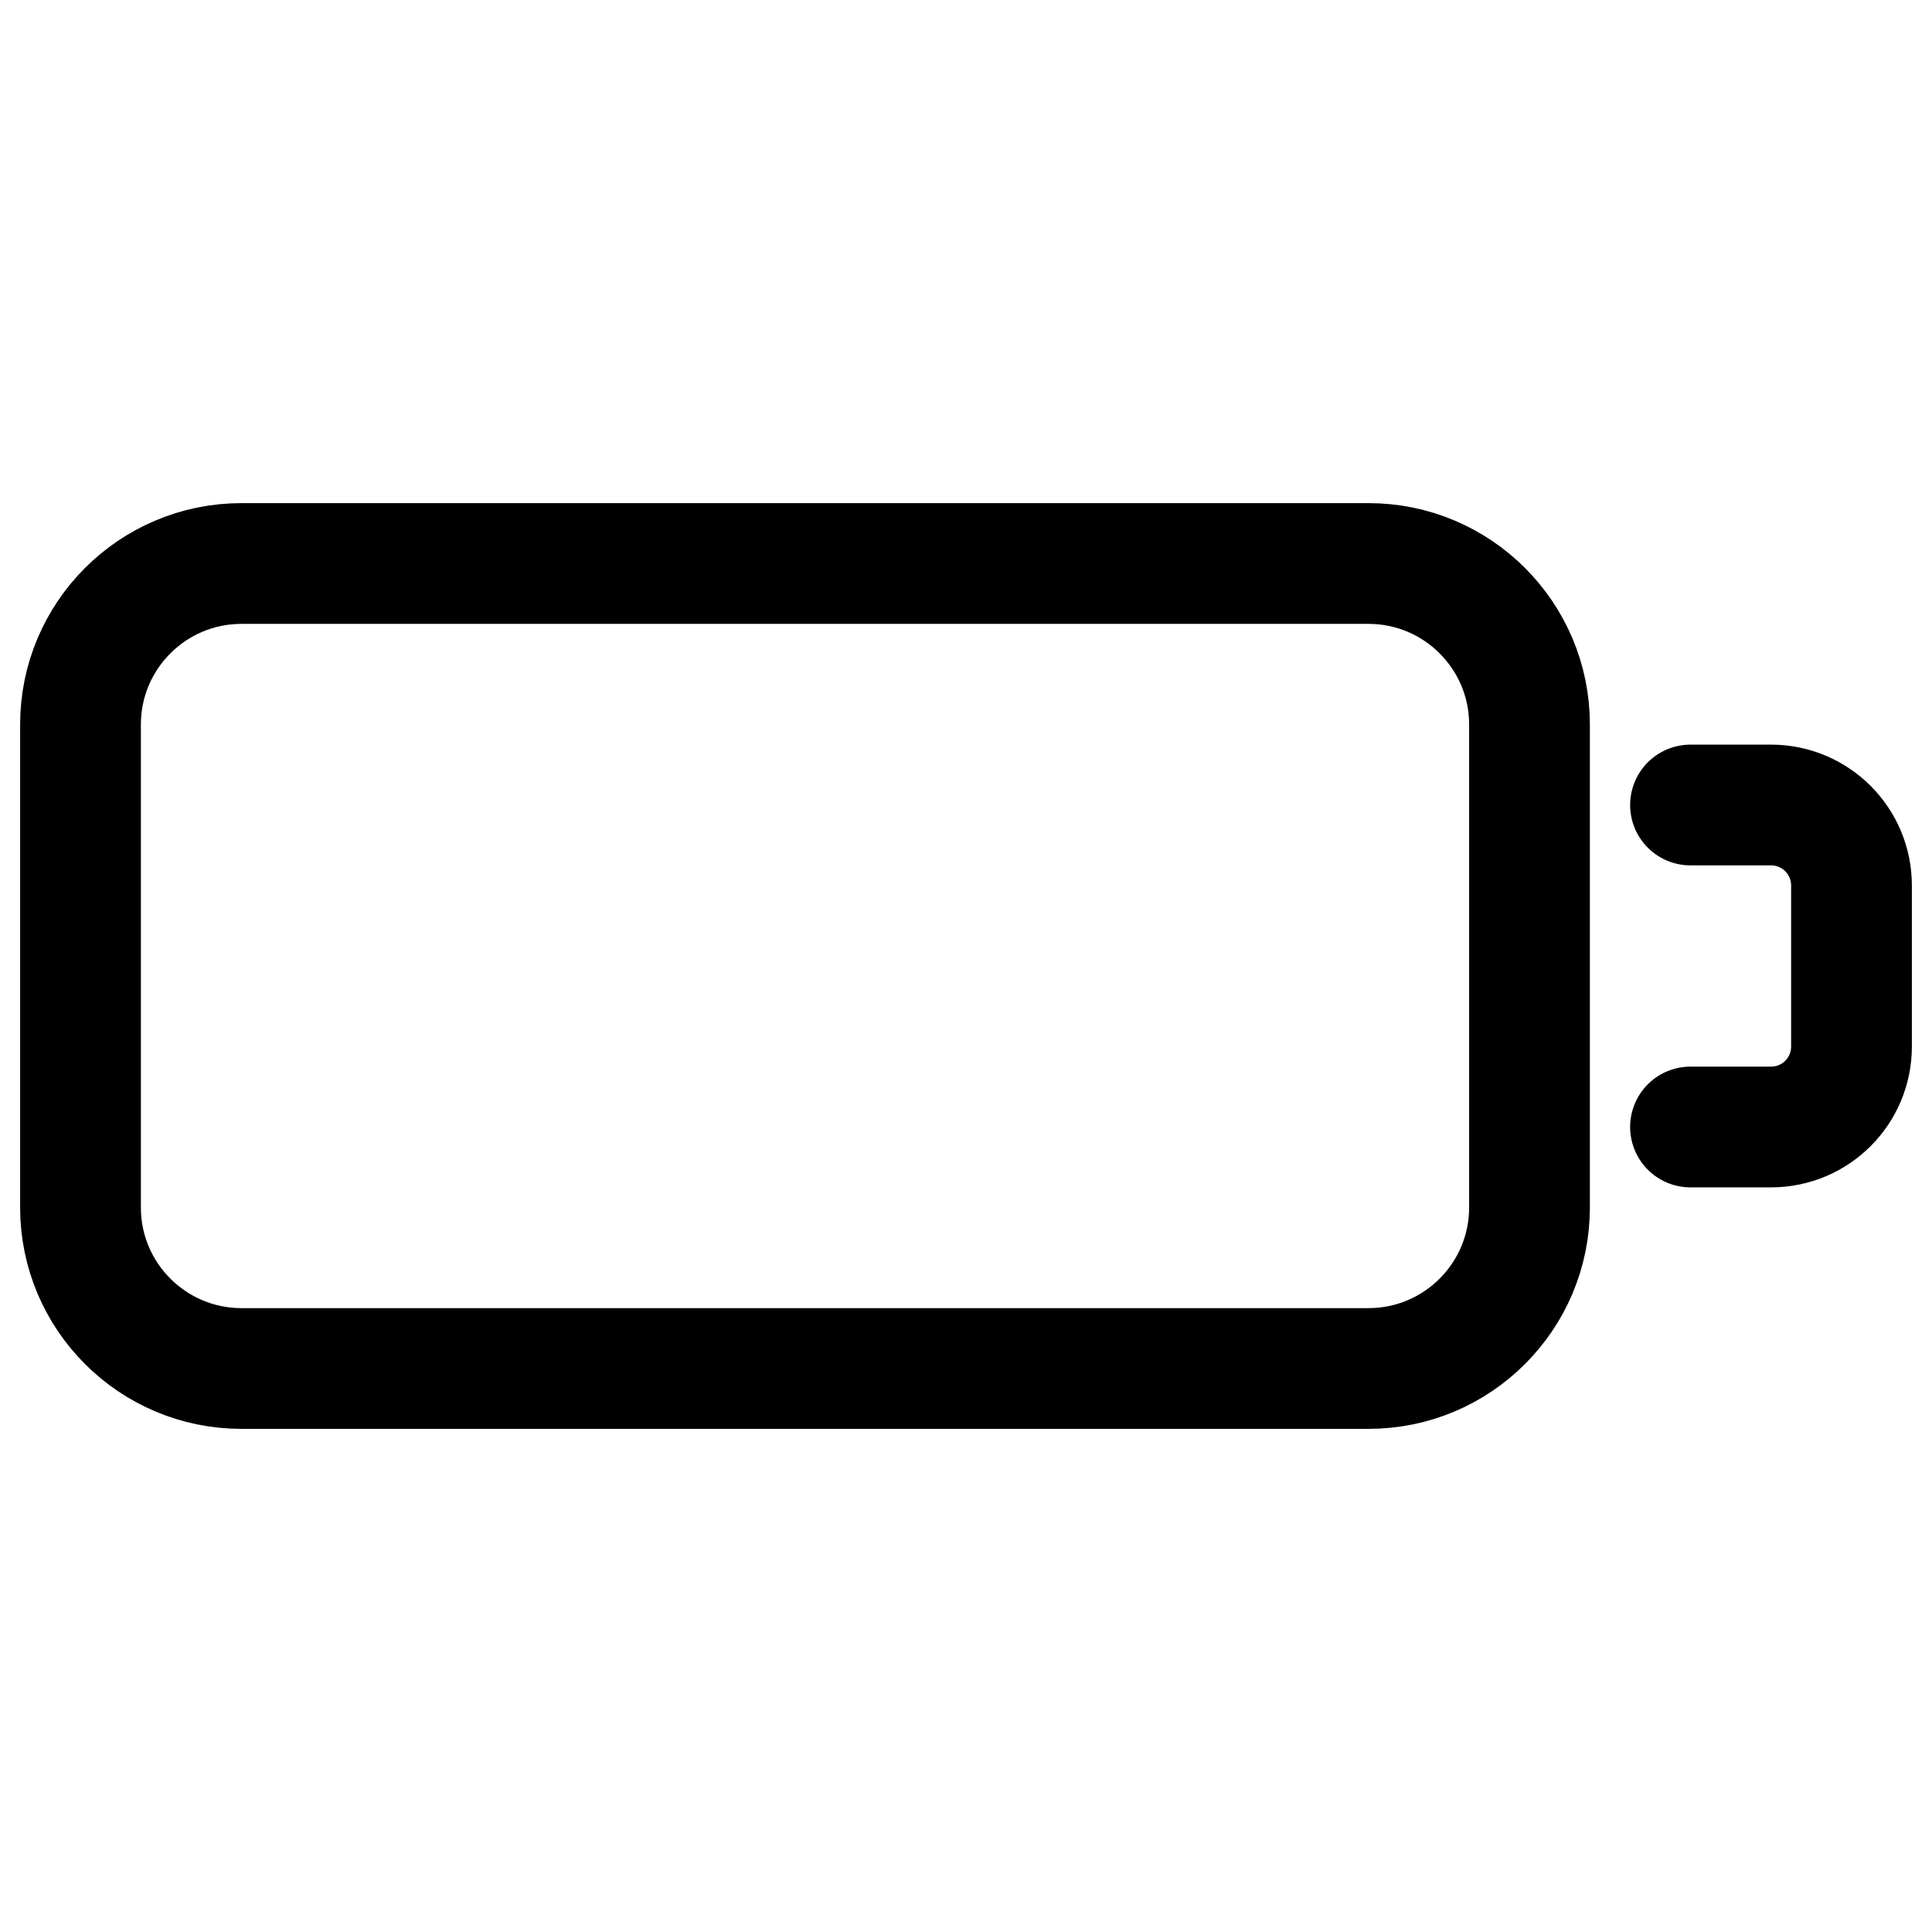
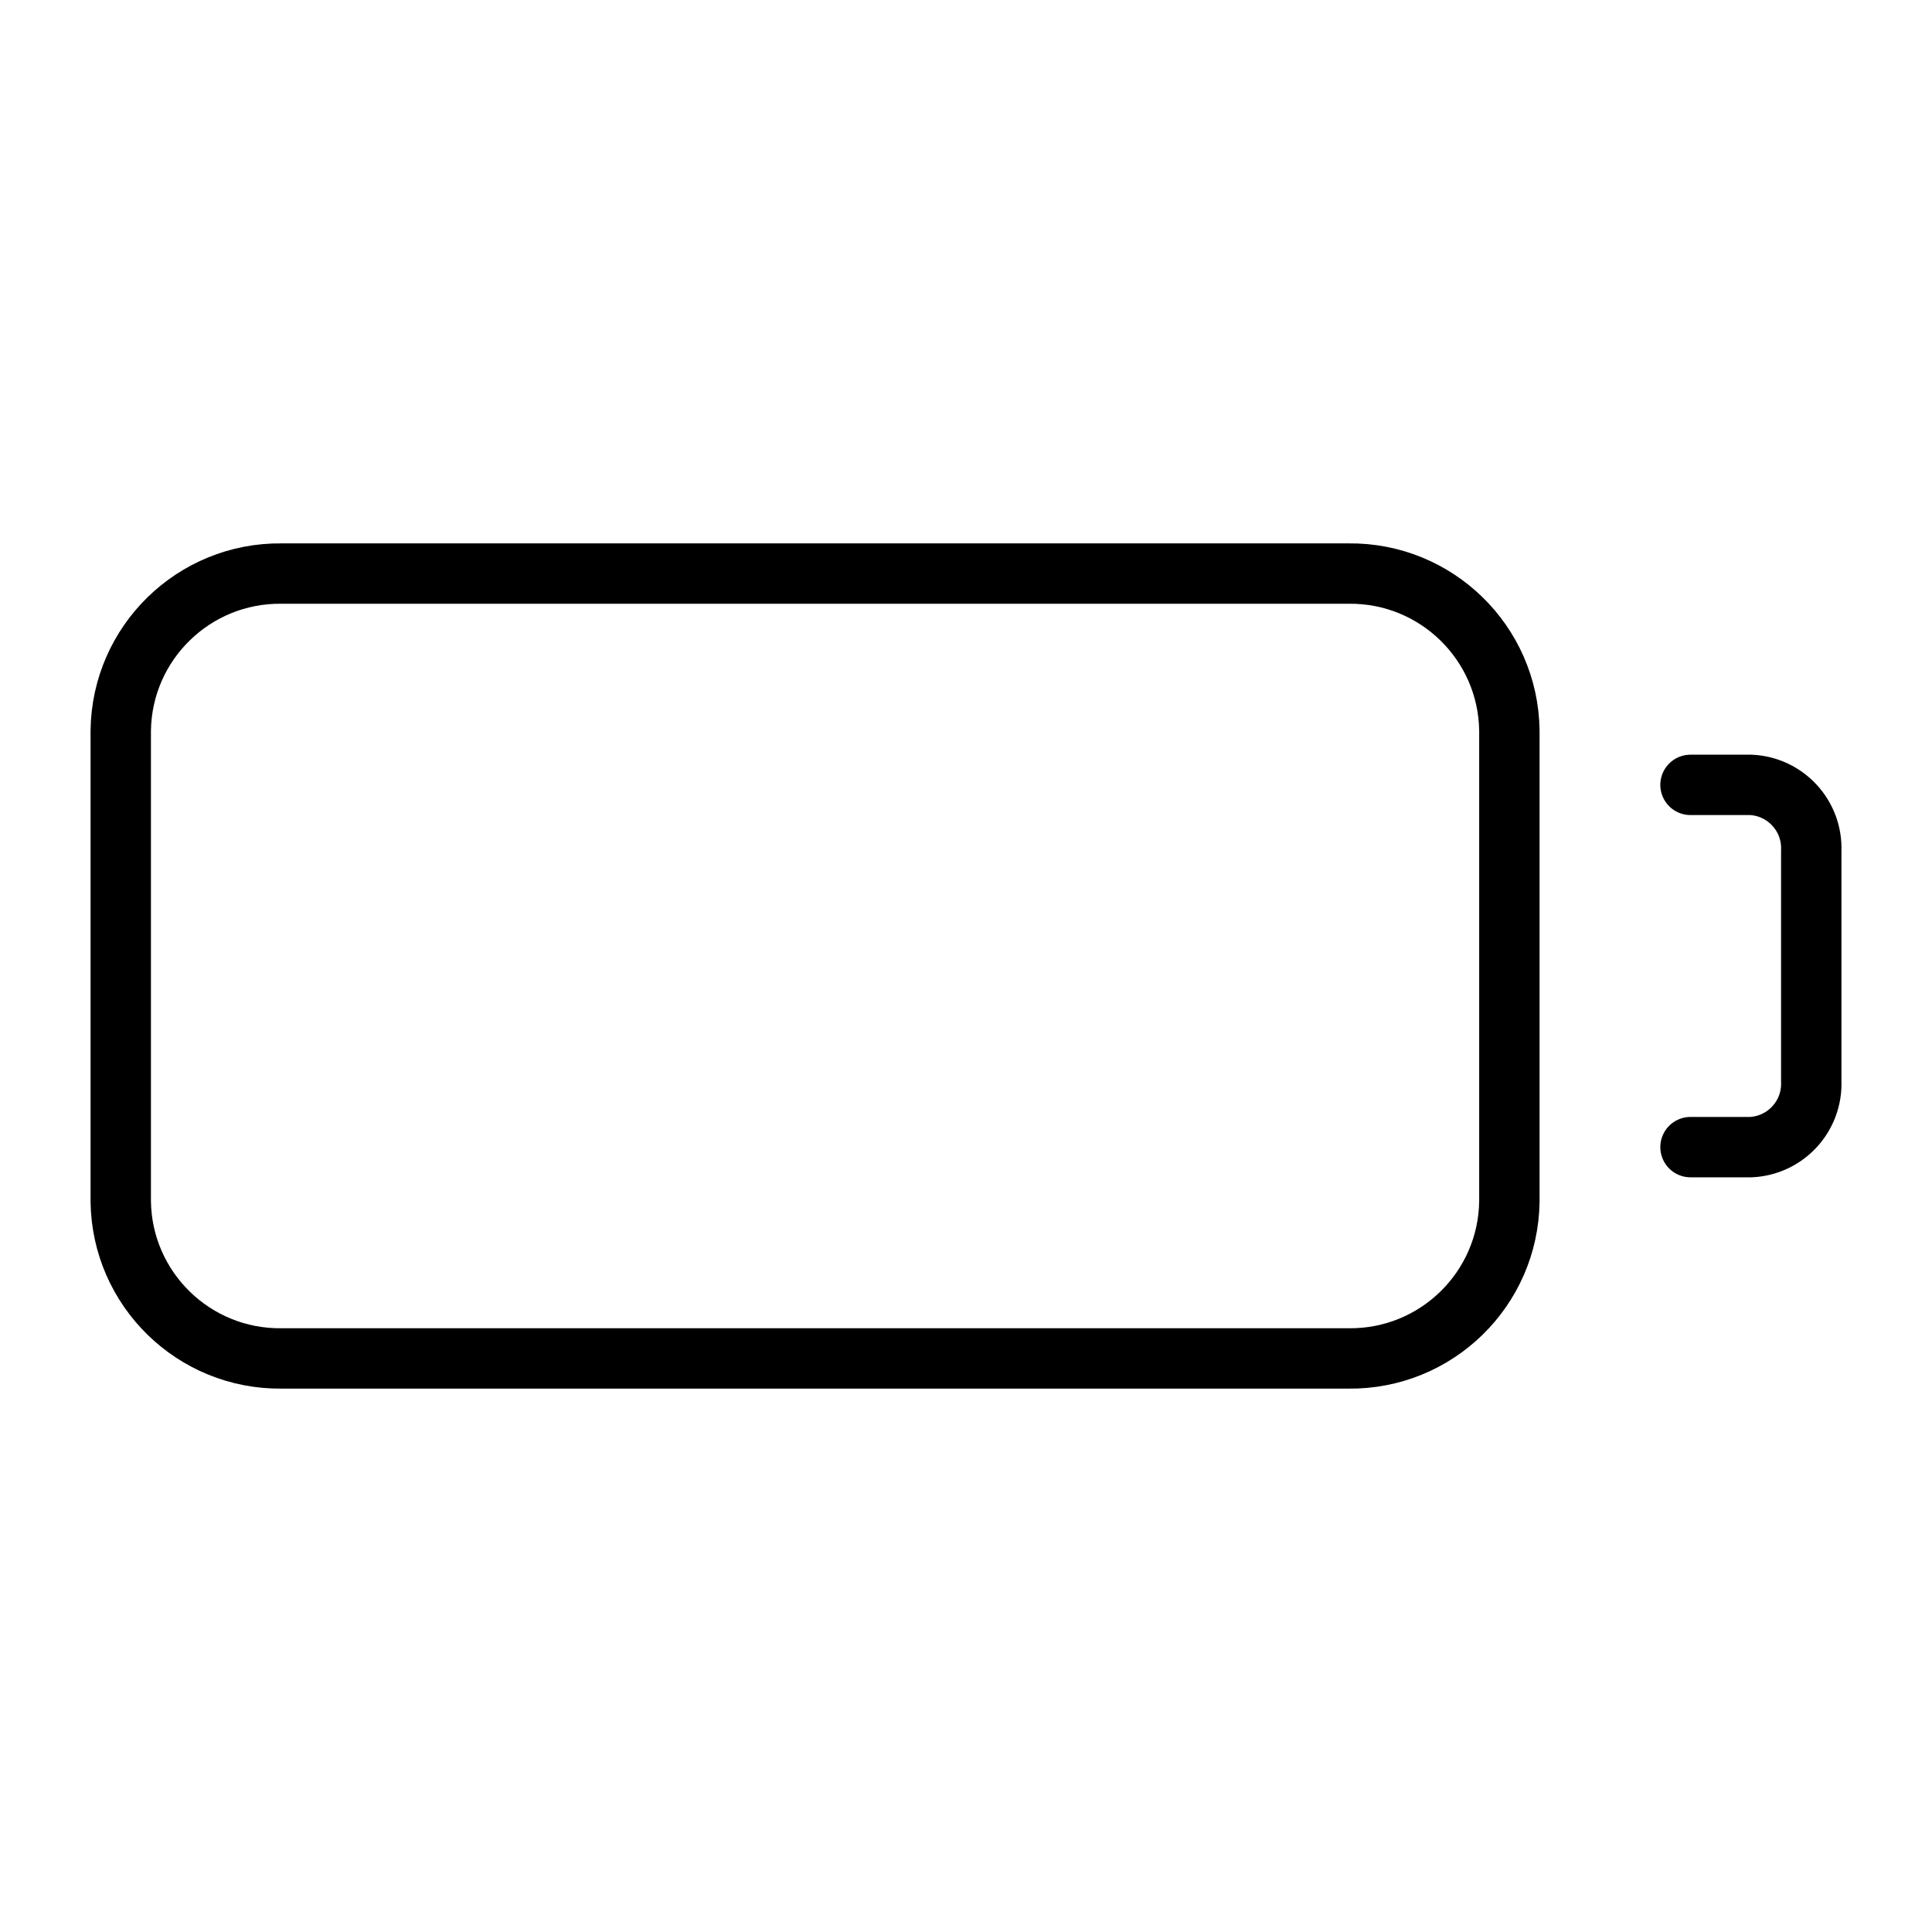
- <svg xmlns="http://www.w3.org/2000/svg" width="24px" height="24px" viewBox="0 0 24 24" version="1.1">
-   <defs />
-   <g id="Page-1" stroke="none" stroke-width="1" fill="none" fill-rule="evenodd" stroke-linecap="round" stroke-linejoin="round">
-     <g id="battery" stroke="#000000" stroke-width="1.5">
-       <path d="M21,14 L22,14 C22.553,14 23,13.553 23,13 L23,11 C23,10.448 22.553,10 22,10 L21,10" id="Stroke-5" />
-       <path d="M17,17 L3,17 C1.896,17 1,16.104 1,15 L1,9 C1,7.896 1.896,7 3,7 L17,7 C18.104,7 19,7.896 19,9 L19,15 C19,16.104 18.104,17 17,17 Z" id="Stroke-9" />
-     </g>
-   </g>
+ <svg xmlns="http://www.w3.org/2000/svg" width="64" height="64" viewBox="0 0 64 64">
+   <path d="M56,38h2a2.1,2.1,0,0,0,2-2.18V28.18A2.1,2.1,0,0,0,58,26H56" fill="none" stroke="#000" stroke-linecap="round" stroke-linejoin="round" stroke-width="2" />
+   <path d="M44.67,45H9.33A5.27,5.27,0,0,1,4,39.8V24.2A5.27,5.27,0,0,1,9.33,19H44.67A5.27,5.27,0,0,1,50,24.2V39.8A5.27,5.27,0,0,1,44.67,45Z" fill="none" stroke="#000" stroke-linecap="round" stroke-linejoin="round" stroke-width="2" />
</svg>
